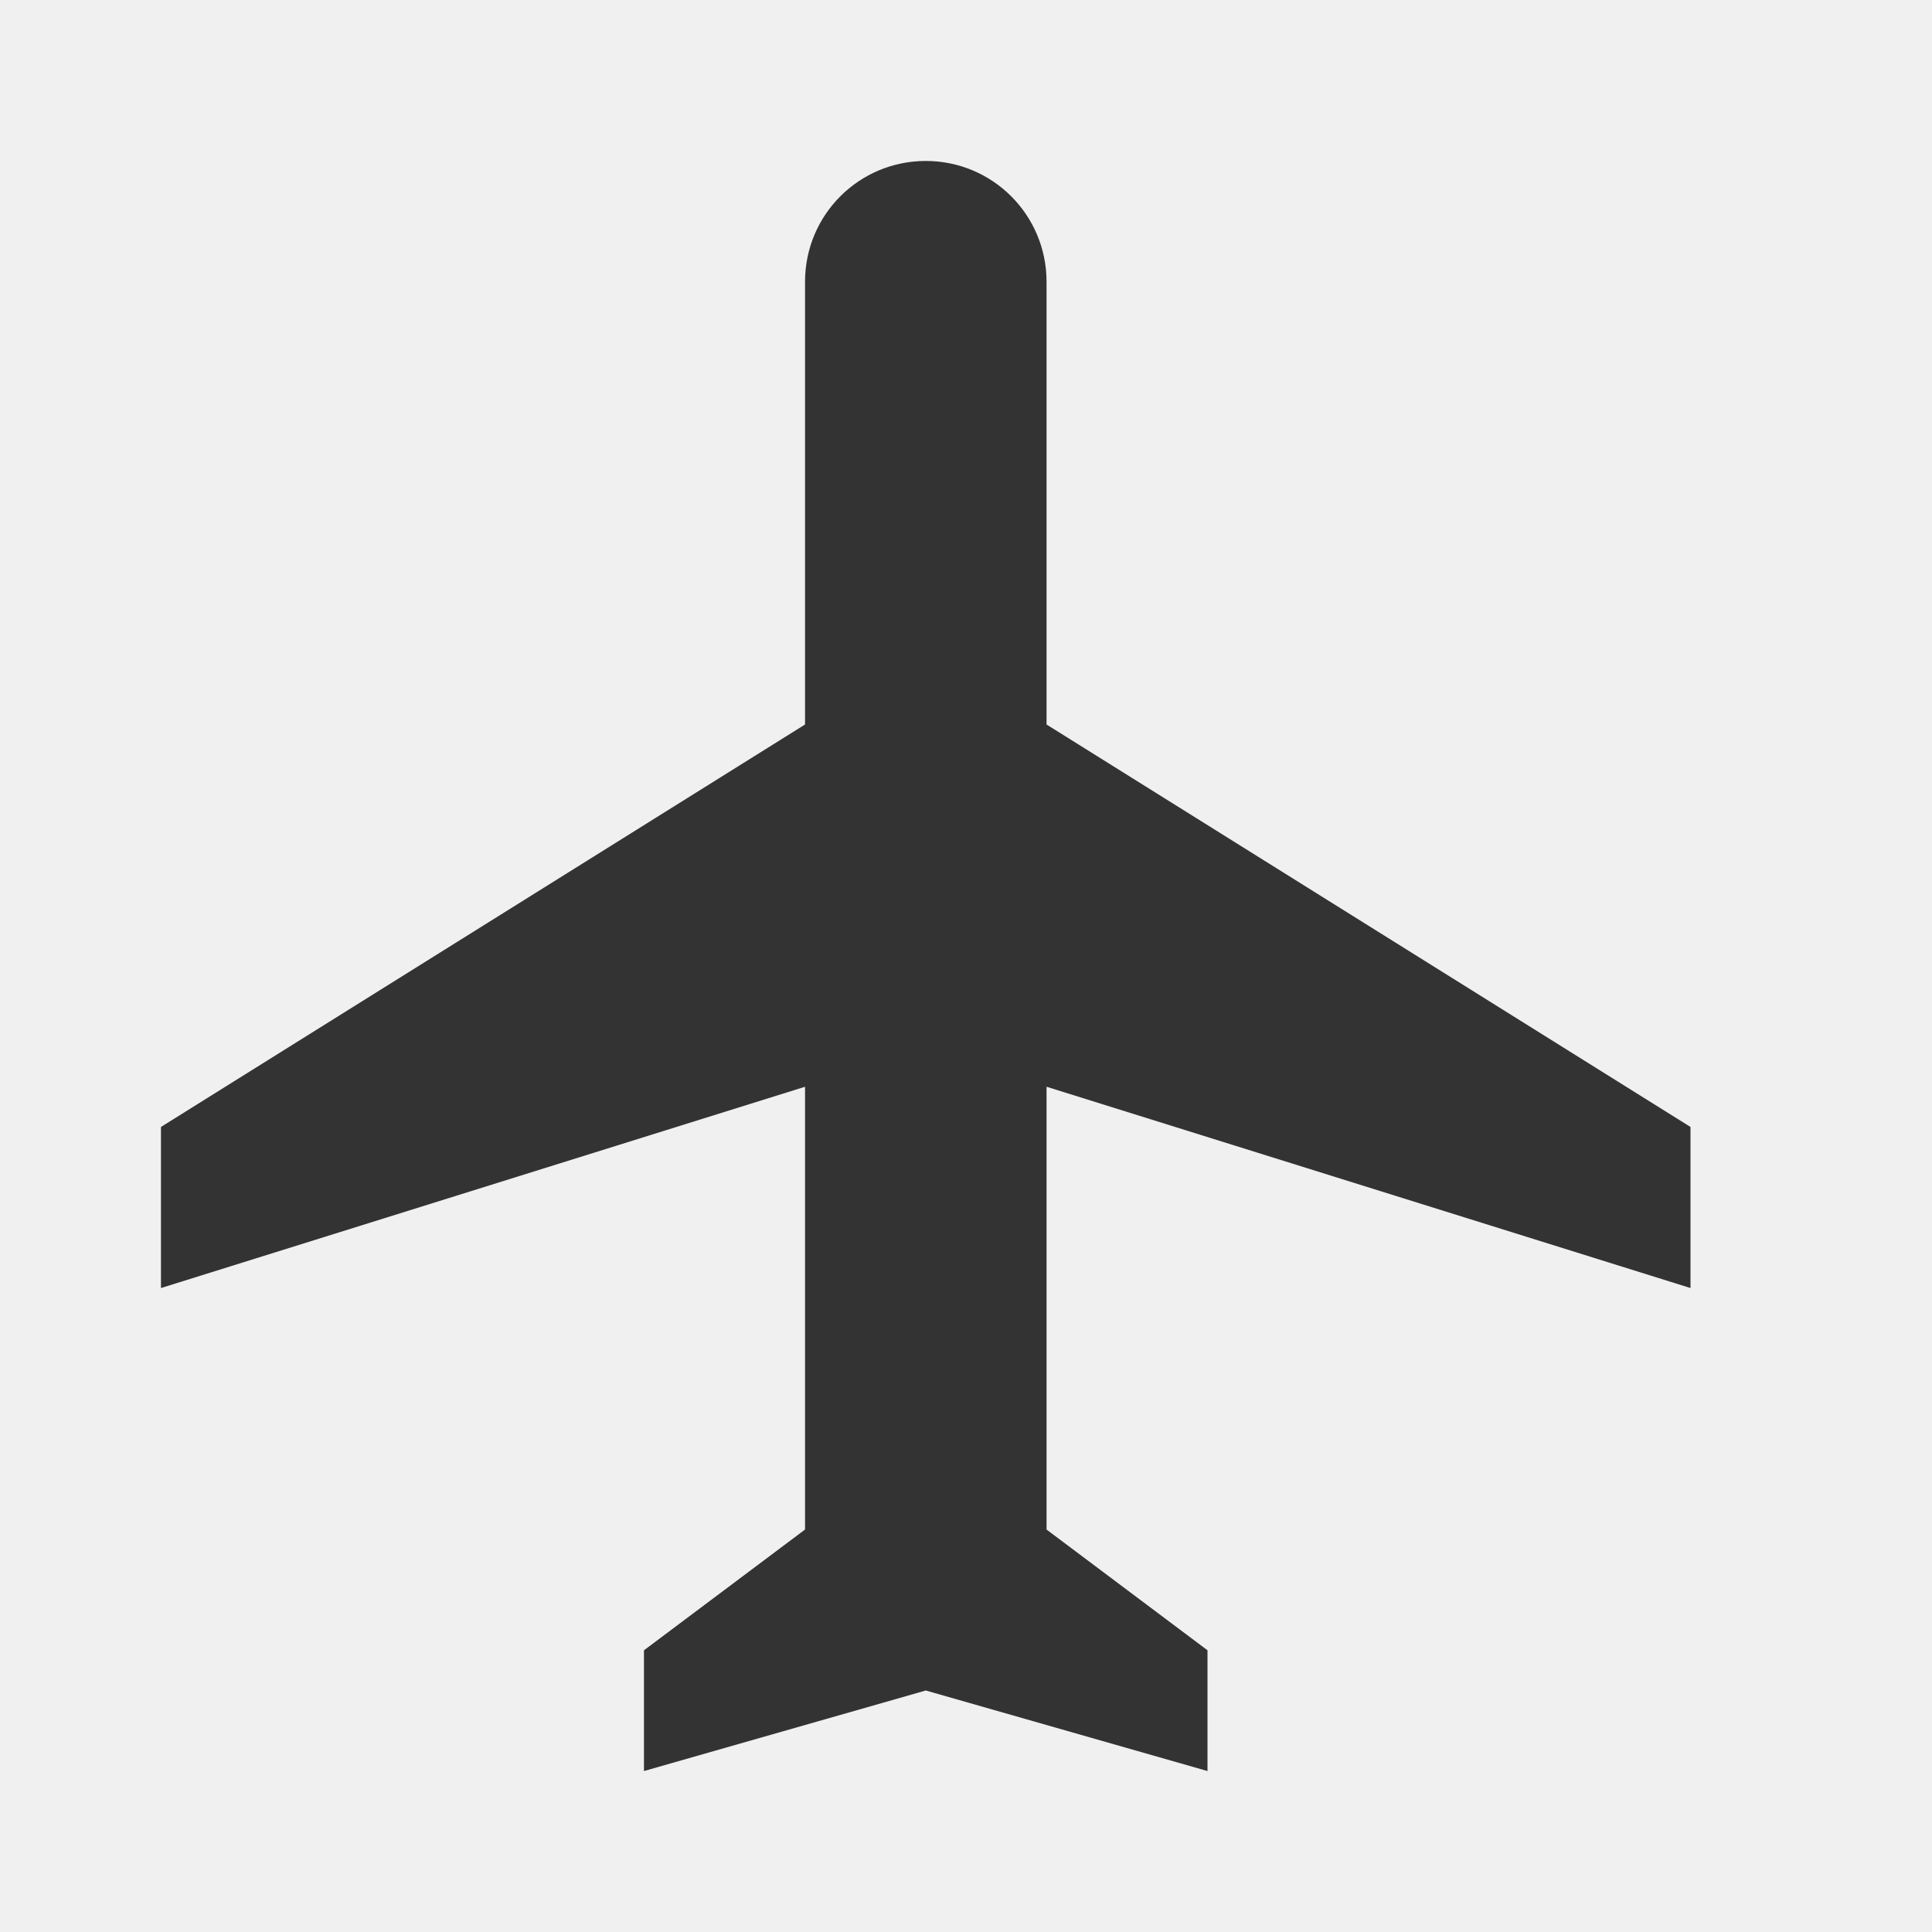
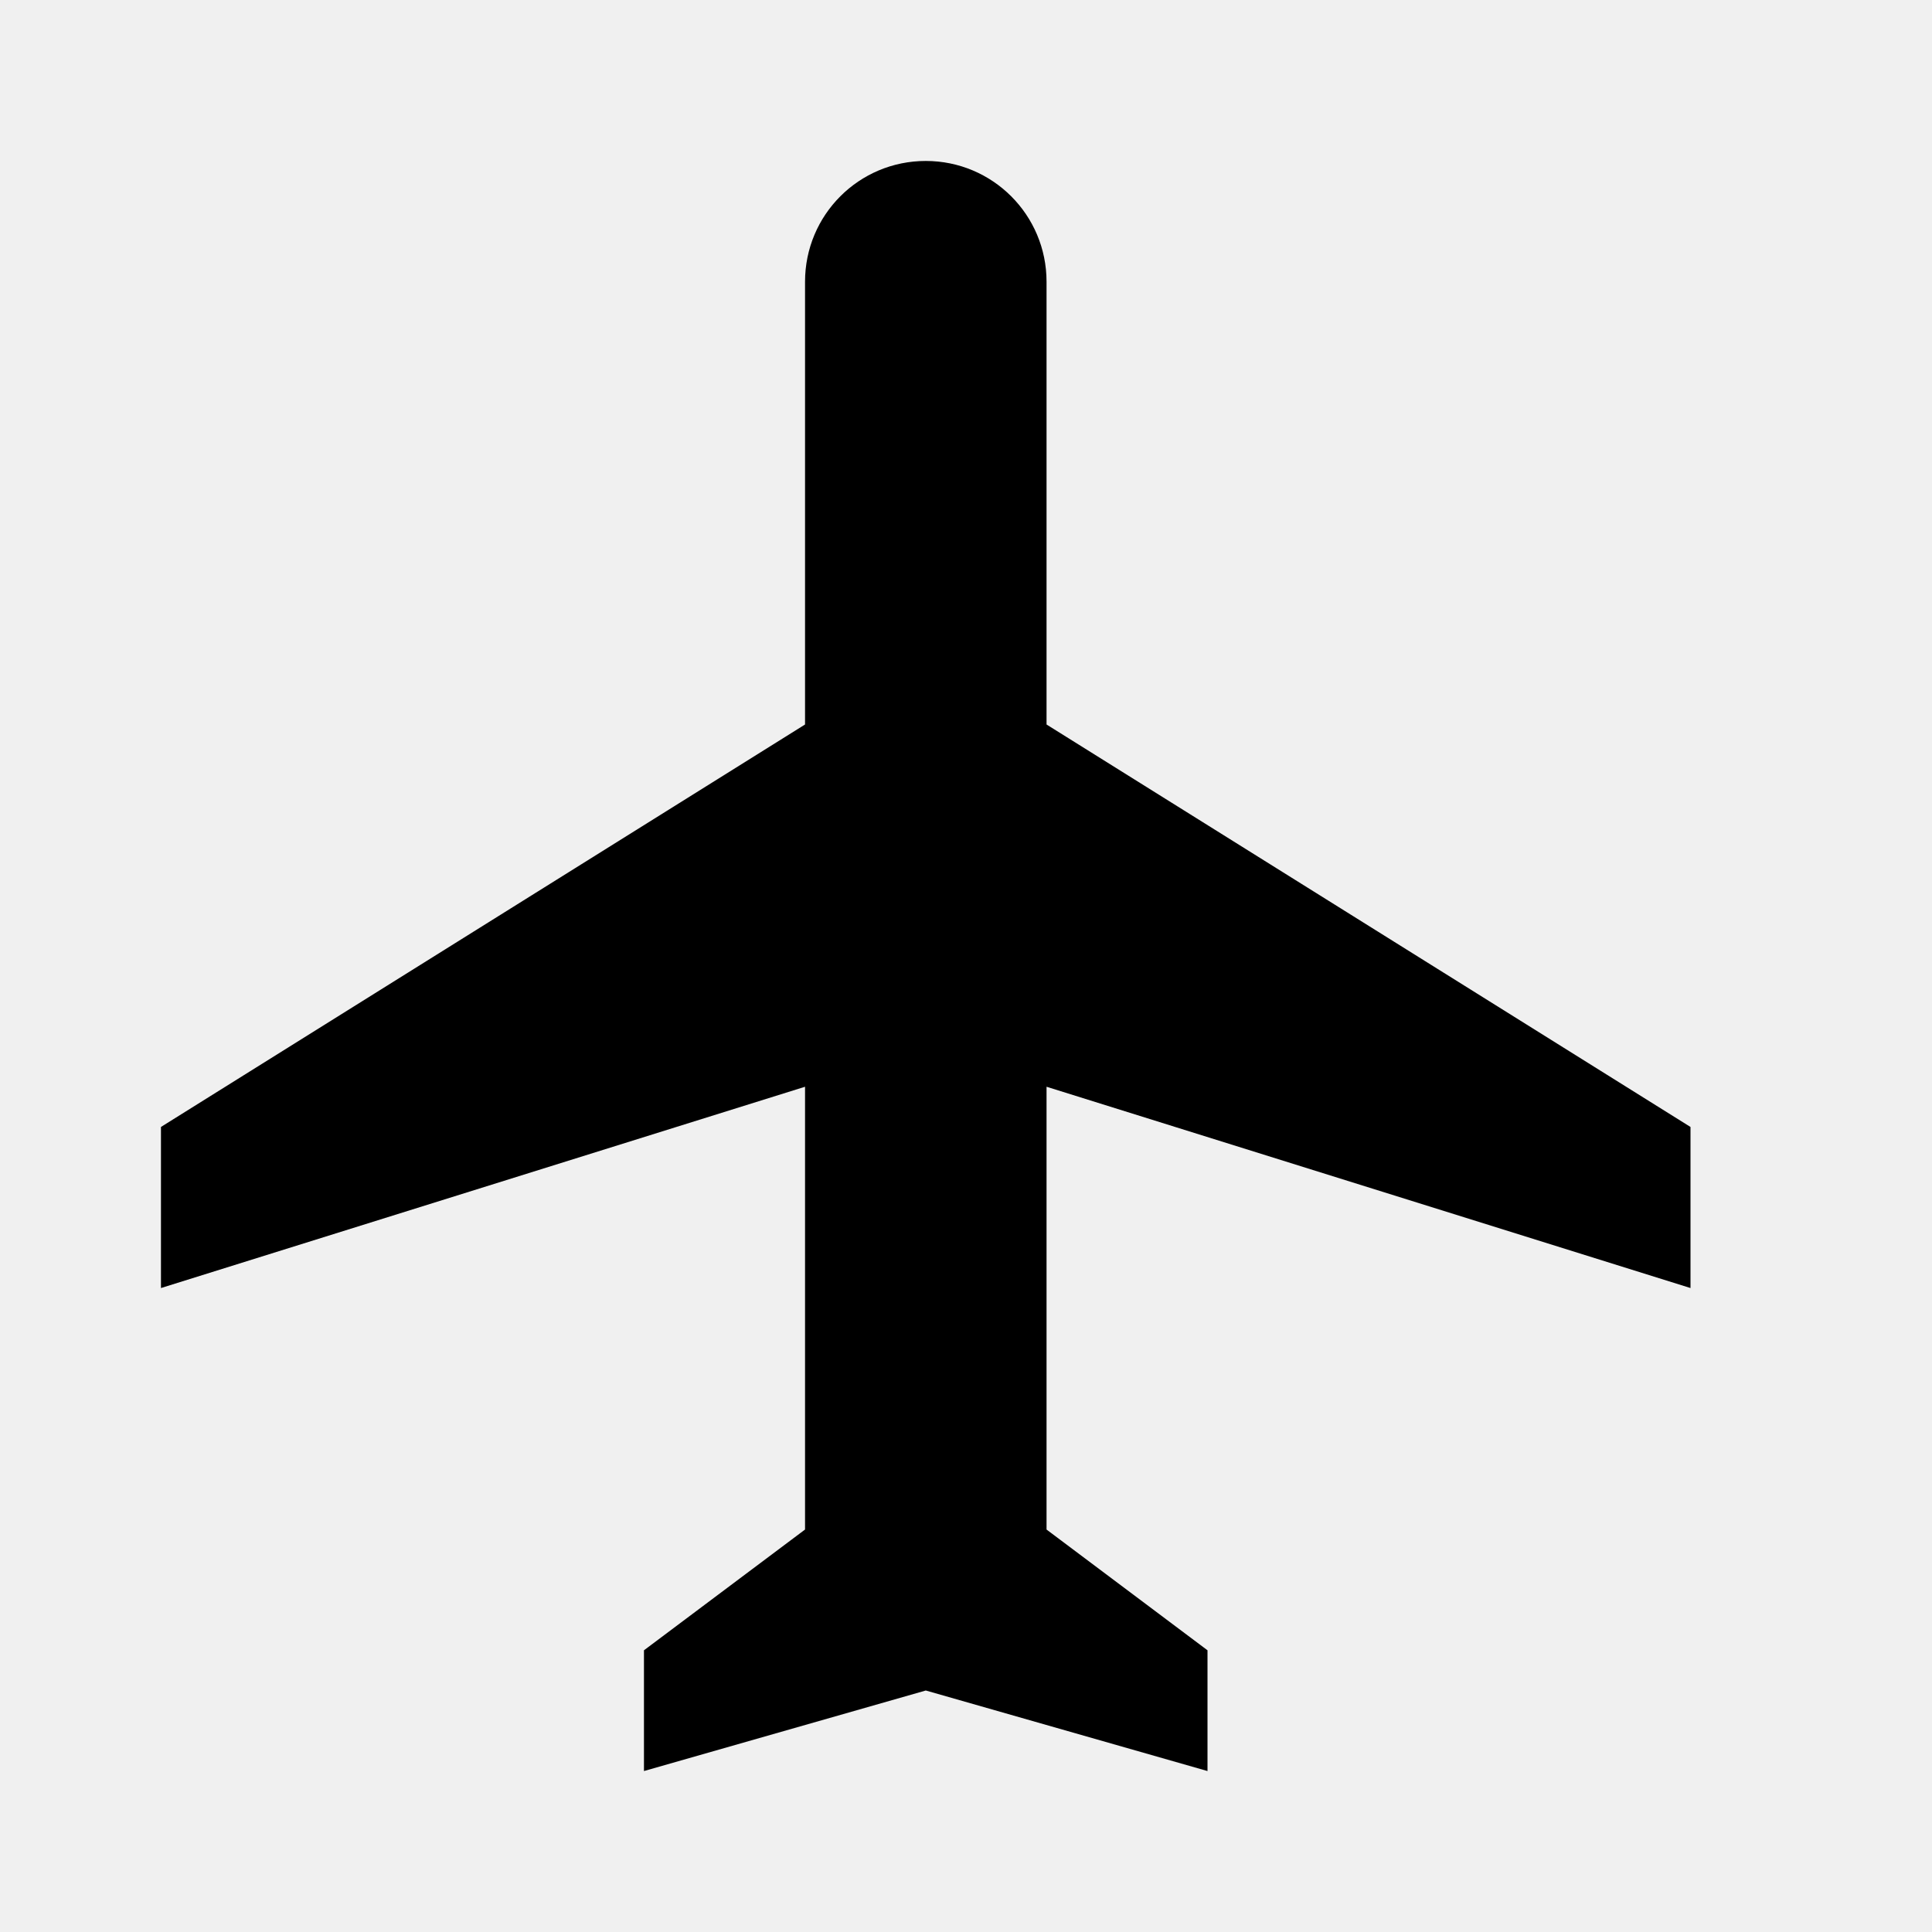
<svg xmlns="http://www.w3.org/2000/svg" width="16" height="16" viewBox="0 0 16 16" fill="none">
  <g clip-path="url(#clip0_361_402)">
-     <path d="M14 10.667V9.333L8.667 6V2.333C8.667 1.78 8.22 1.333 7.667 1.333C7.113 1.333 6.667 1.78 6.667 2.333V6L1.333 9.333V10.667L6.667 9V12.667L5.333 13.667V14.667L7.667 14L10 14.667V13.667L8.667 12.667V9L14 10.667Z" fill="#333333" />
+     <path d="M14 10.667V9.333L8.667 6V2.333C8.667 1.78 8.22 1.333 7.667 1.333C7.113 1.333 6.667 1.78 6.667 2.333V6L1.333 9.333V10.667L6.667 9V12.667L5.333 13.667V14.667L7.667 14L10 14.667V13.667L8.667 12.667V9L14 10.667Z" fill="currentColor" />
  </g>
  <defs>
    <clipPath id="clip0_361_402">
      <rect width="16" height="16" fill="white" />
    </clipPath>
  </defs>
</svg>
